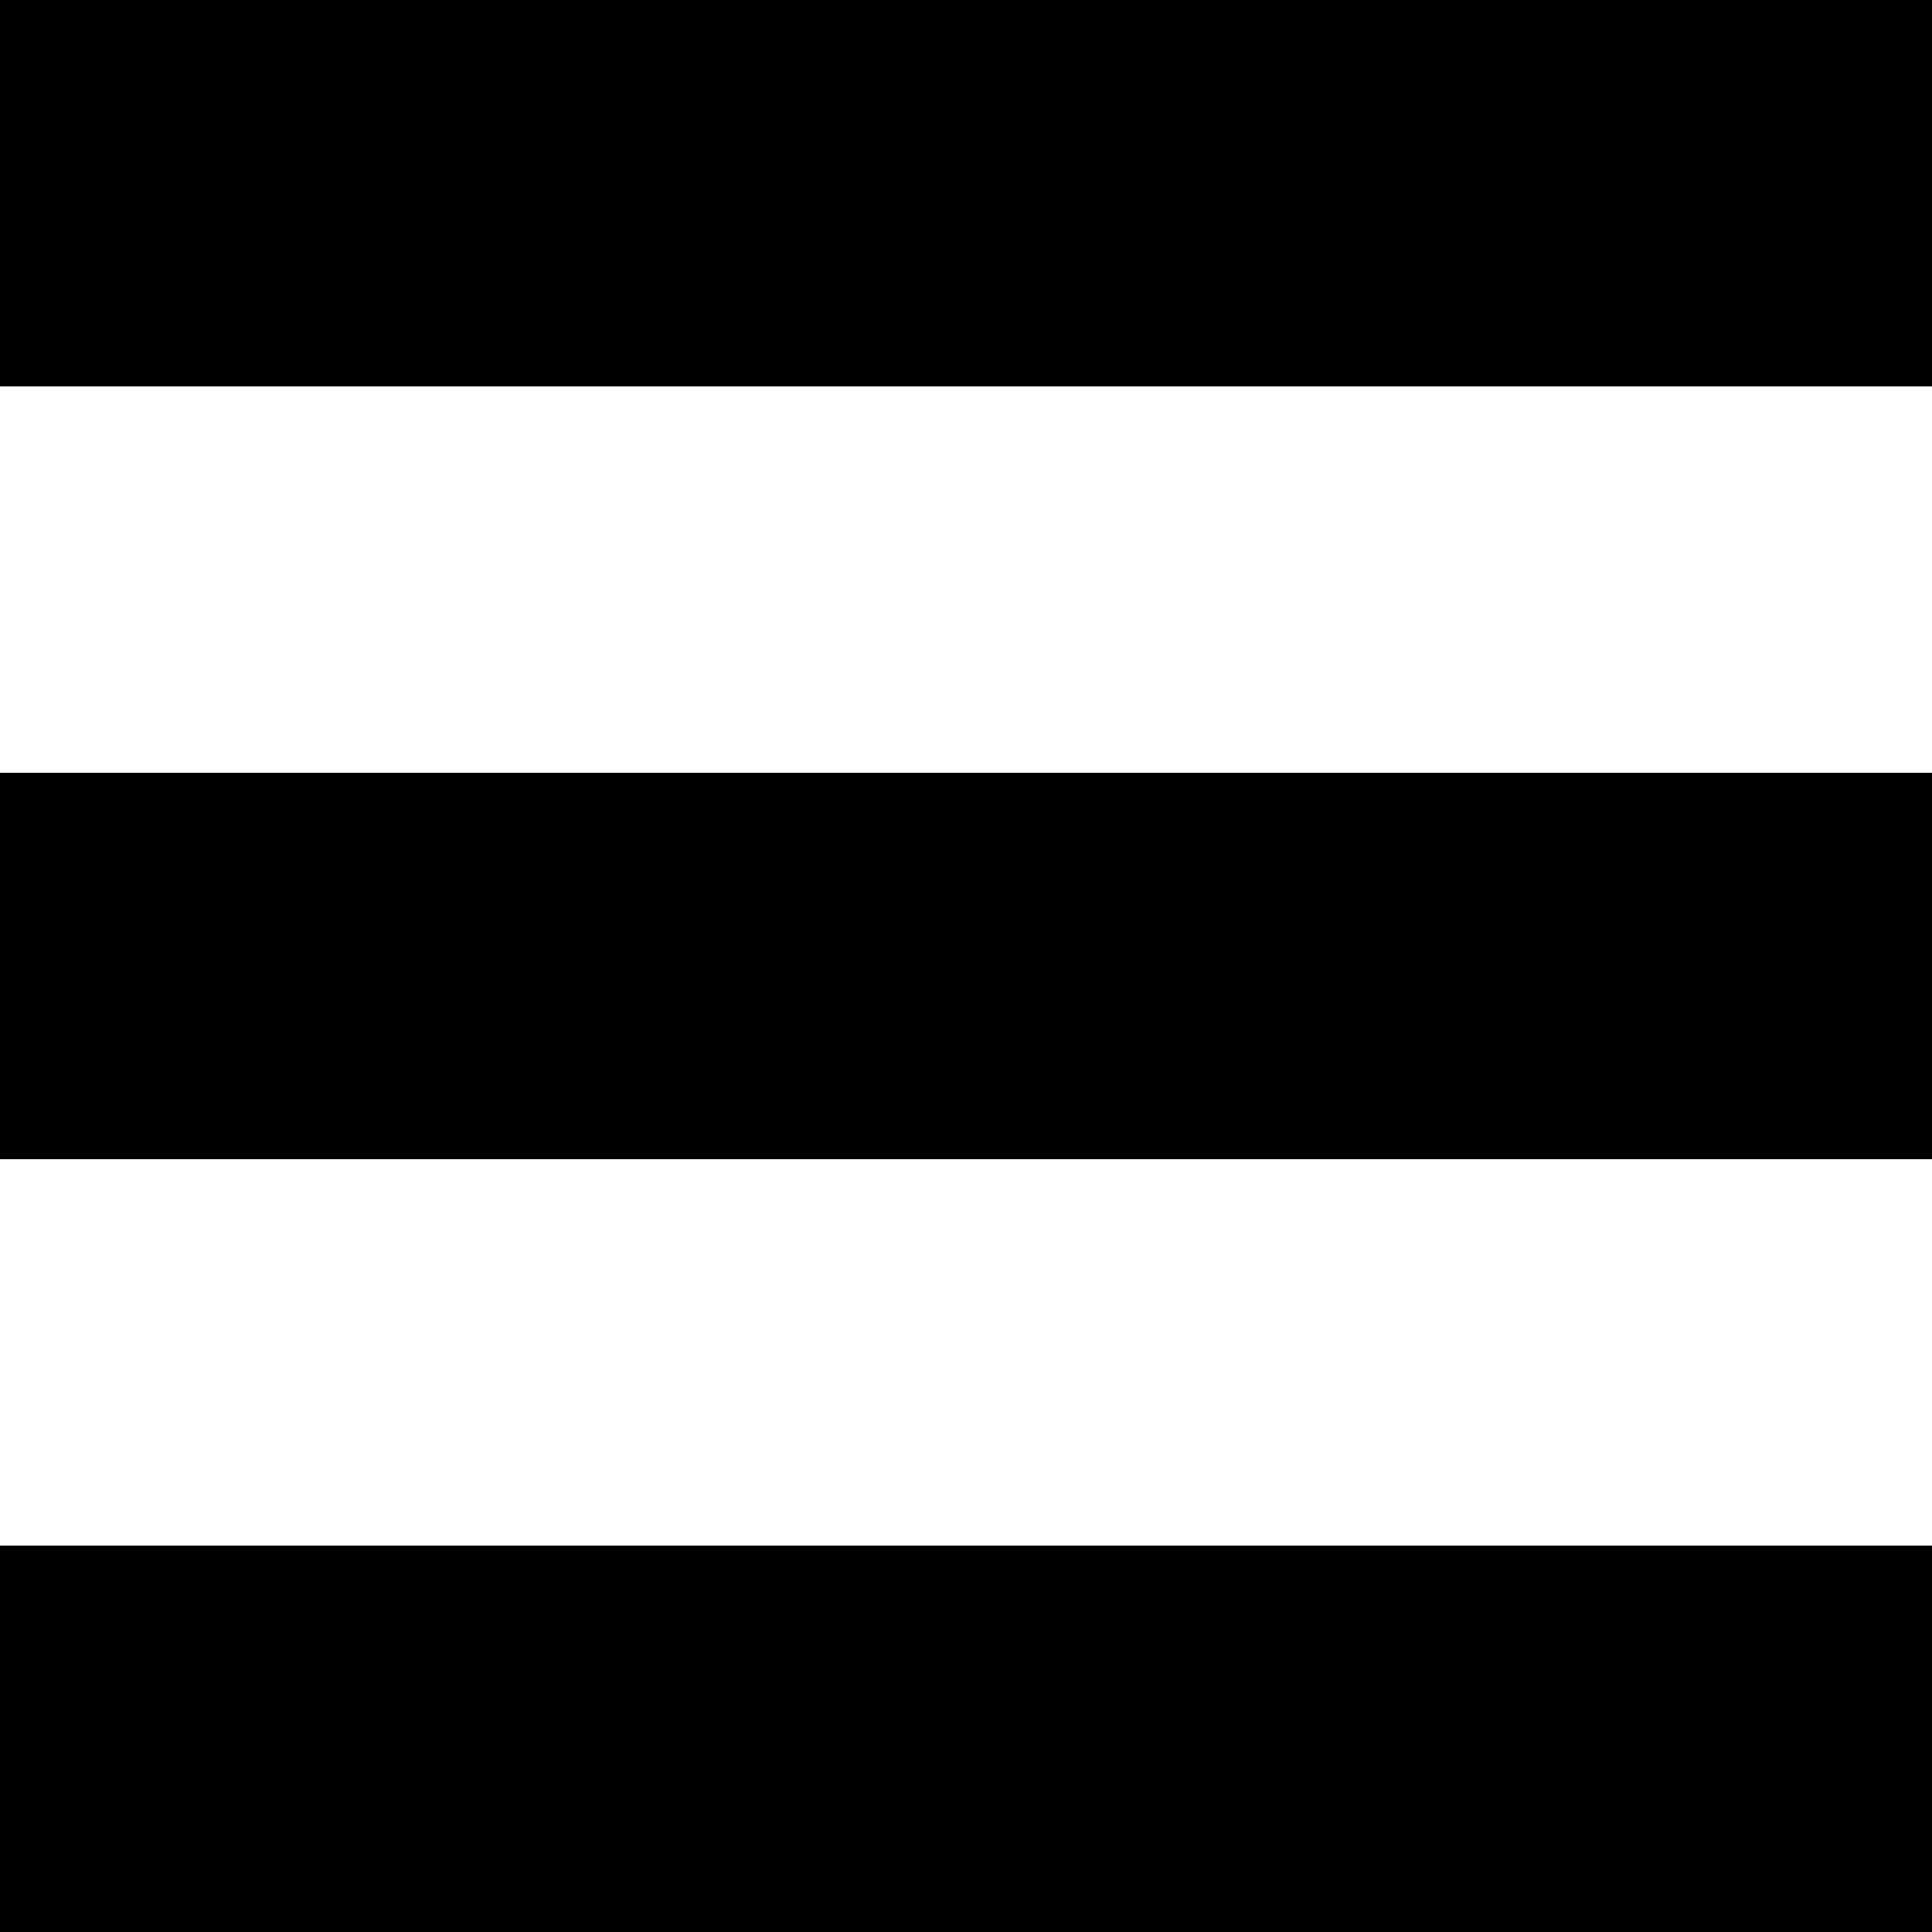
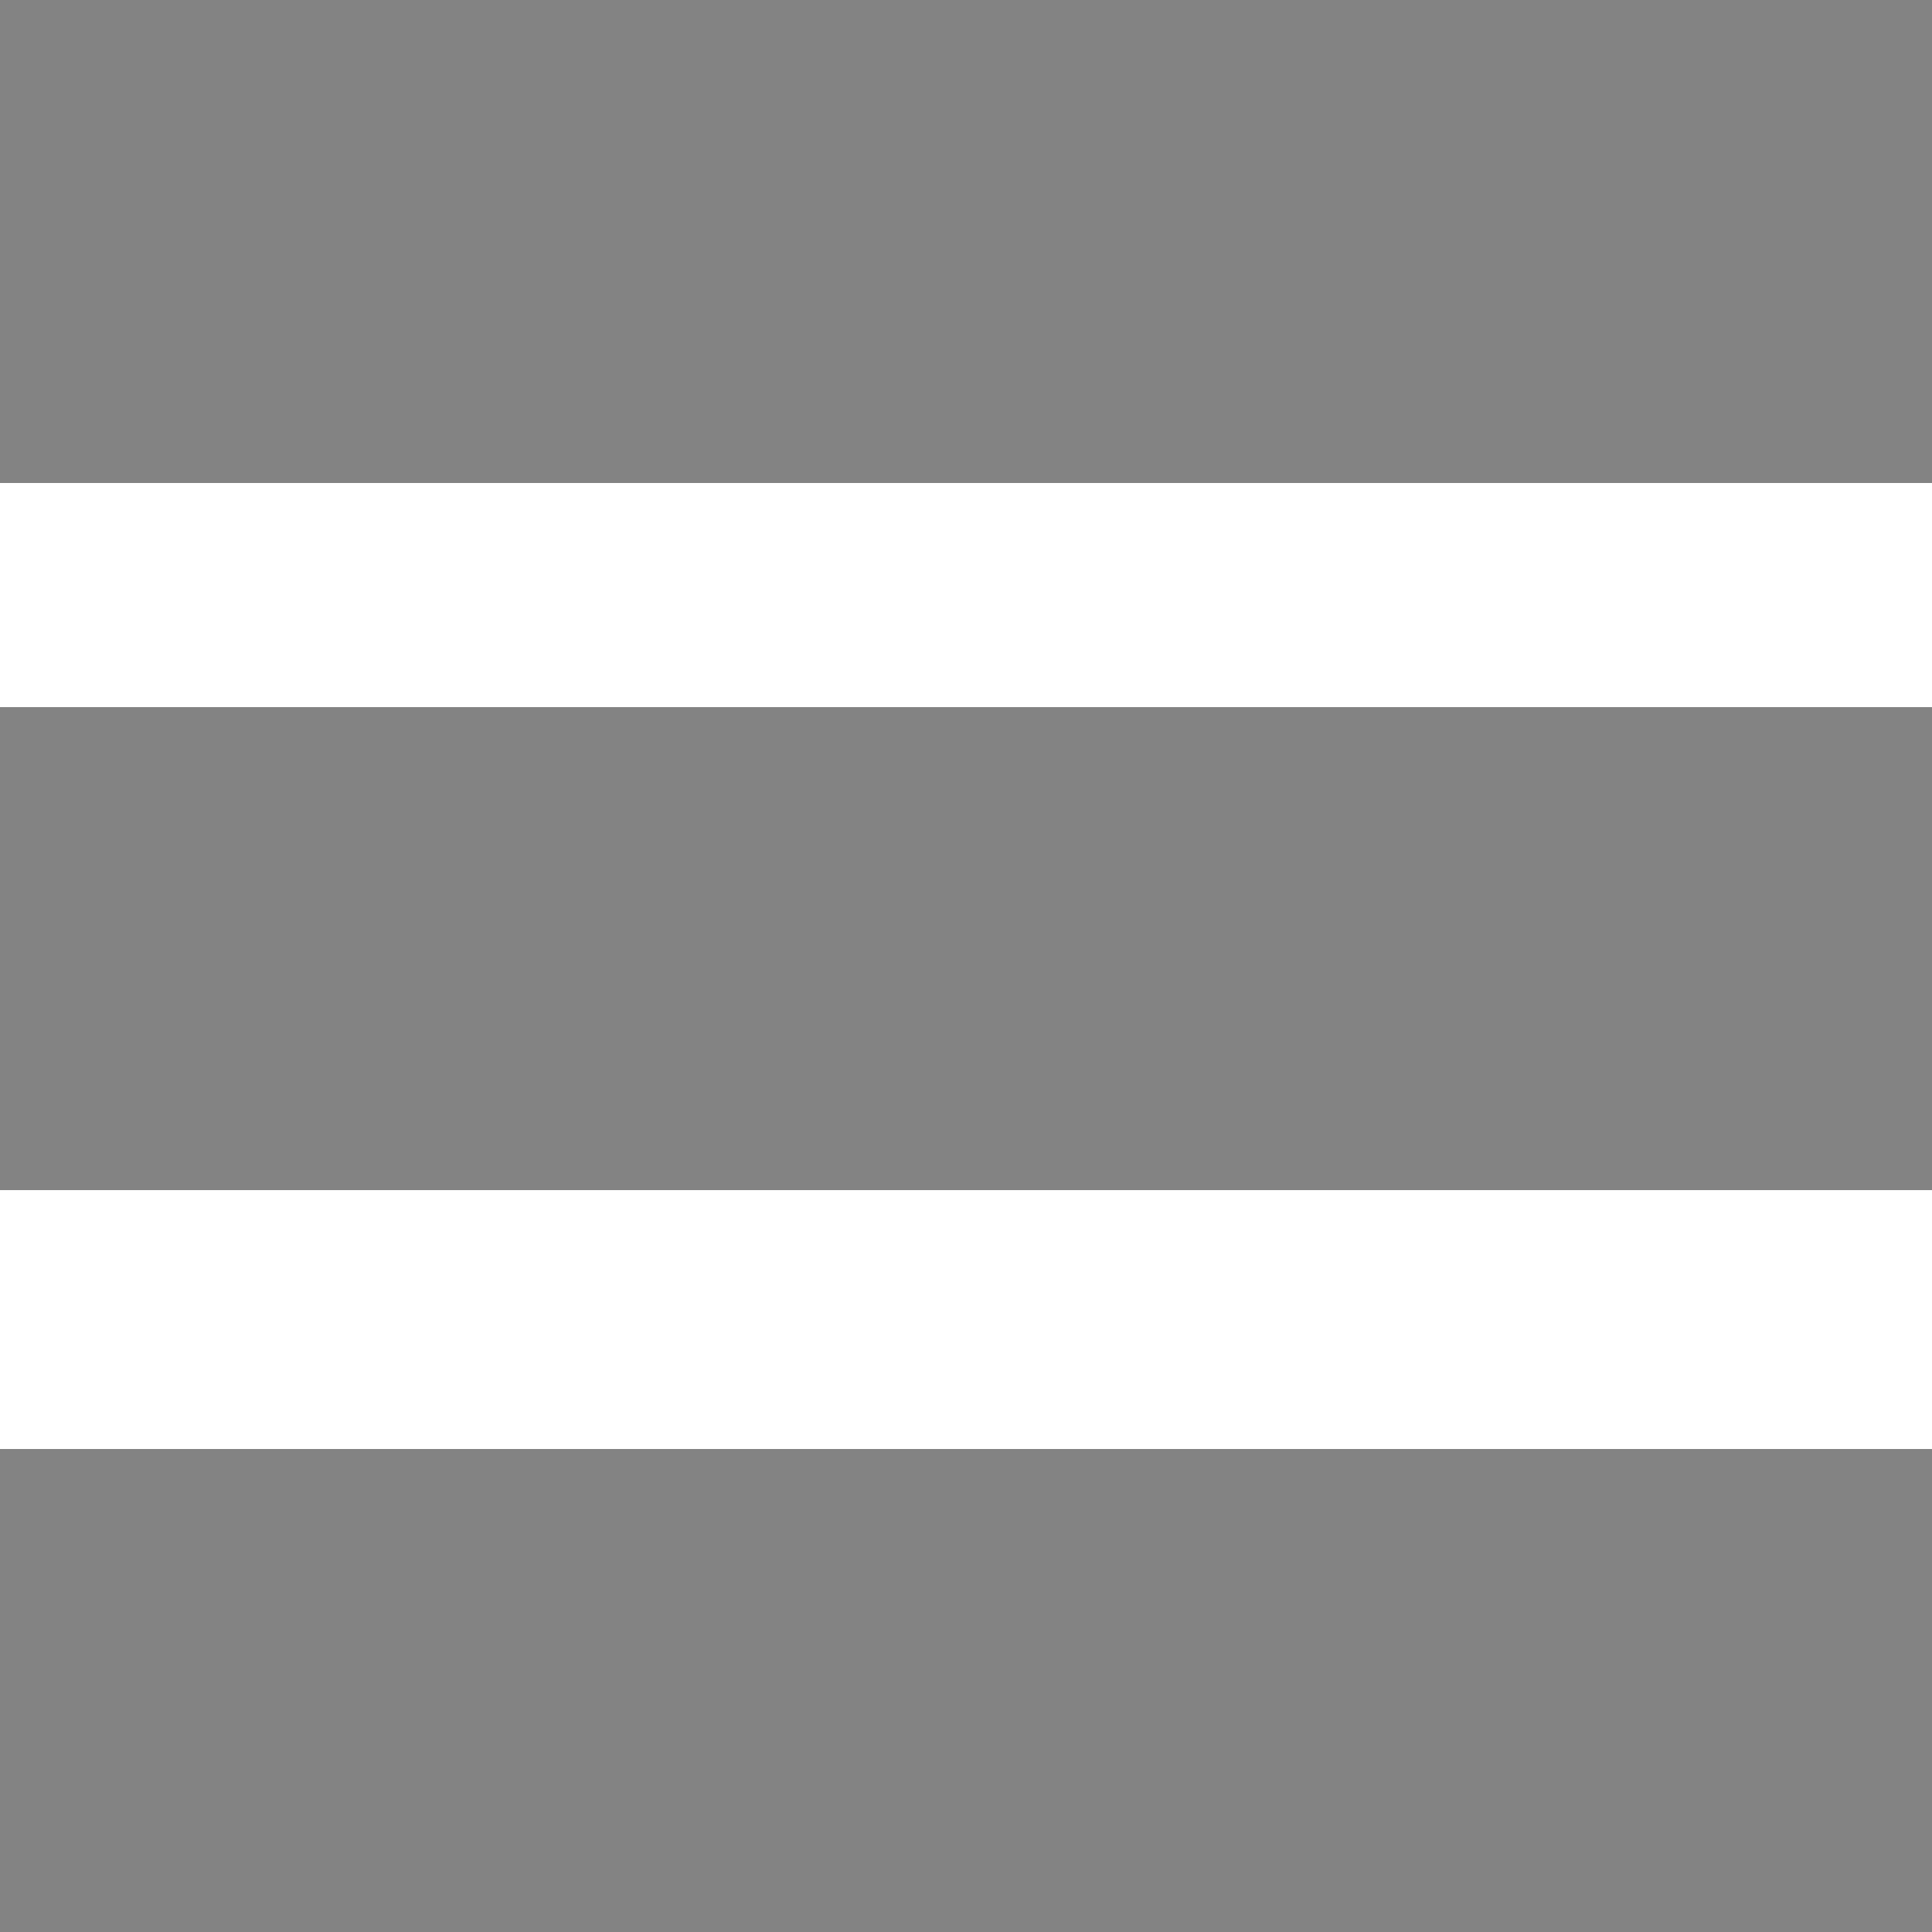
- <svg xmlns="http://www.w3.org/2000/svg" width="35" height="35" version="1.1">
-   <rect x="0" y="0" width="100%" height="20%" fill="black" />
-   <rect x="0" y="40%" width="100%" height="20%" fill="black" />
-   <rect x="0" y="80%" width="100%" height="20%" fill="black" />
+ <svg xmlns="http://www.w3.org/2000/svg" width="15" height="15" version="1.1">
+   <rect x="0" y="0" width="100%" height="25%" fill="#838383" />
+   <rect x="0" y="36.6%" width="100%" height="25%" fill="#838383" />
+   <rect x="0" y="75%" width="100%" height="25%" fill="#838383" />
</svg>
